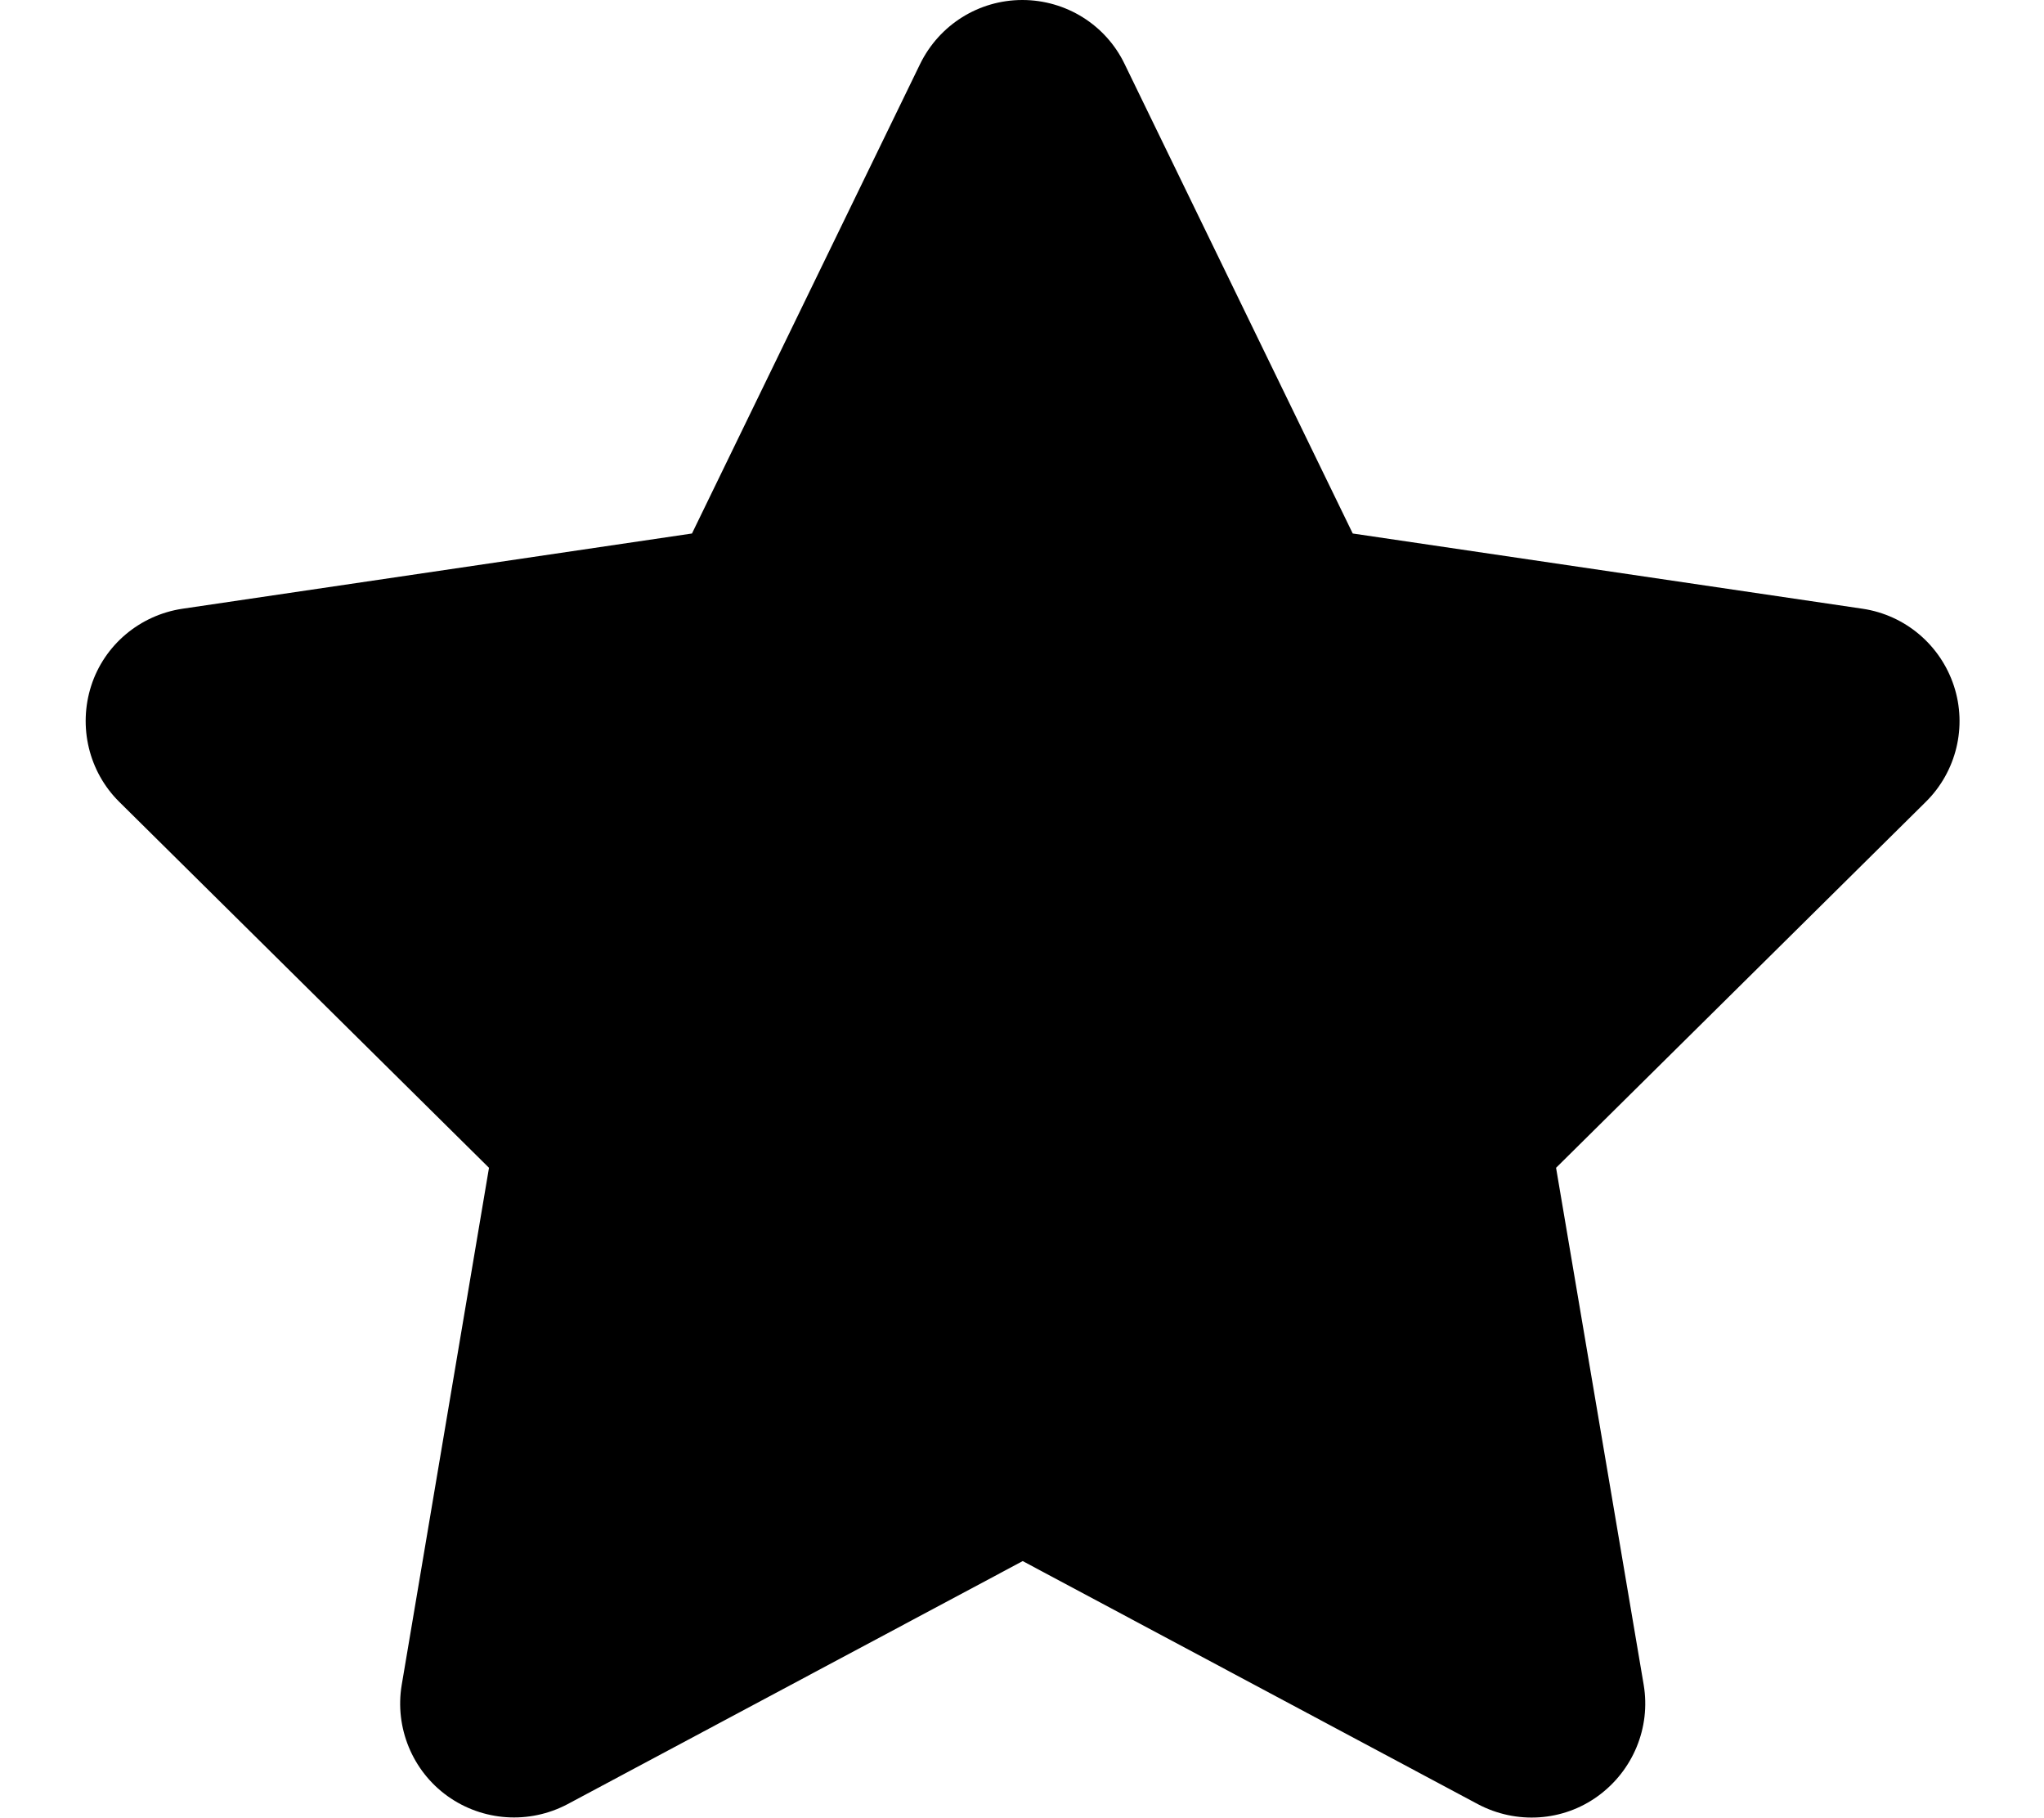
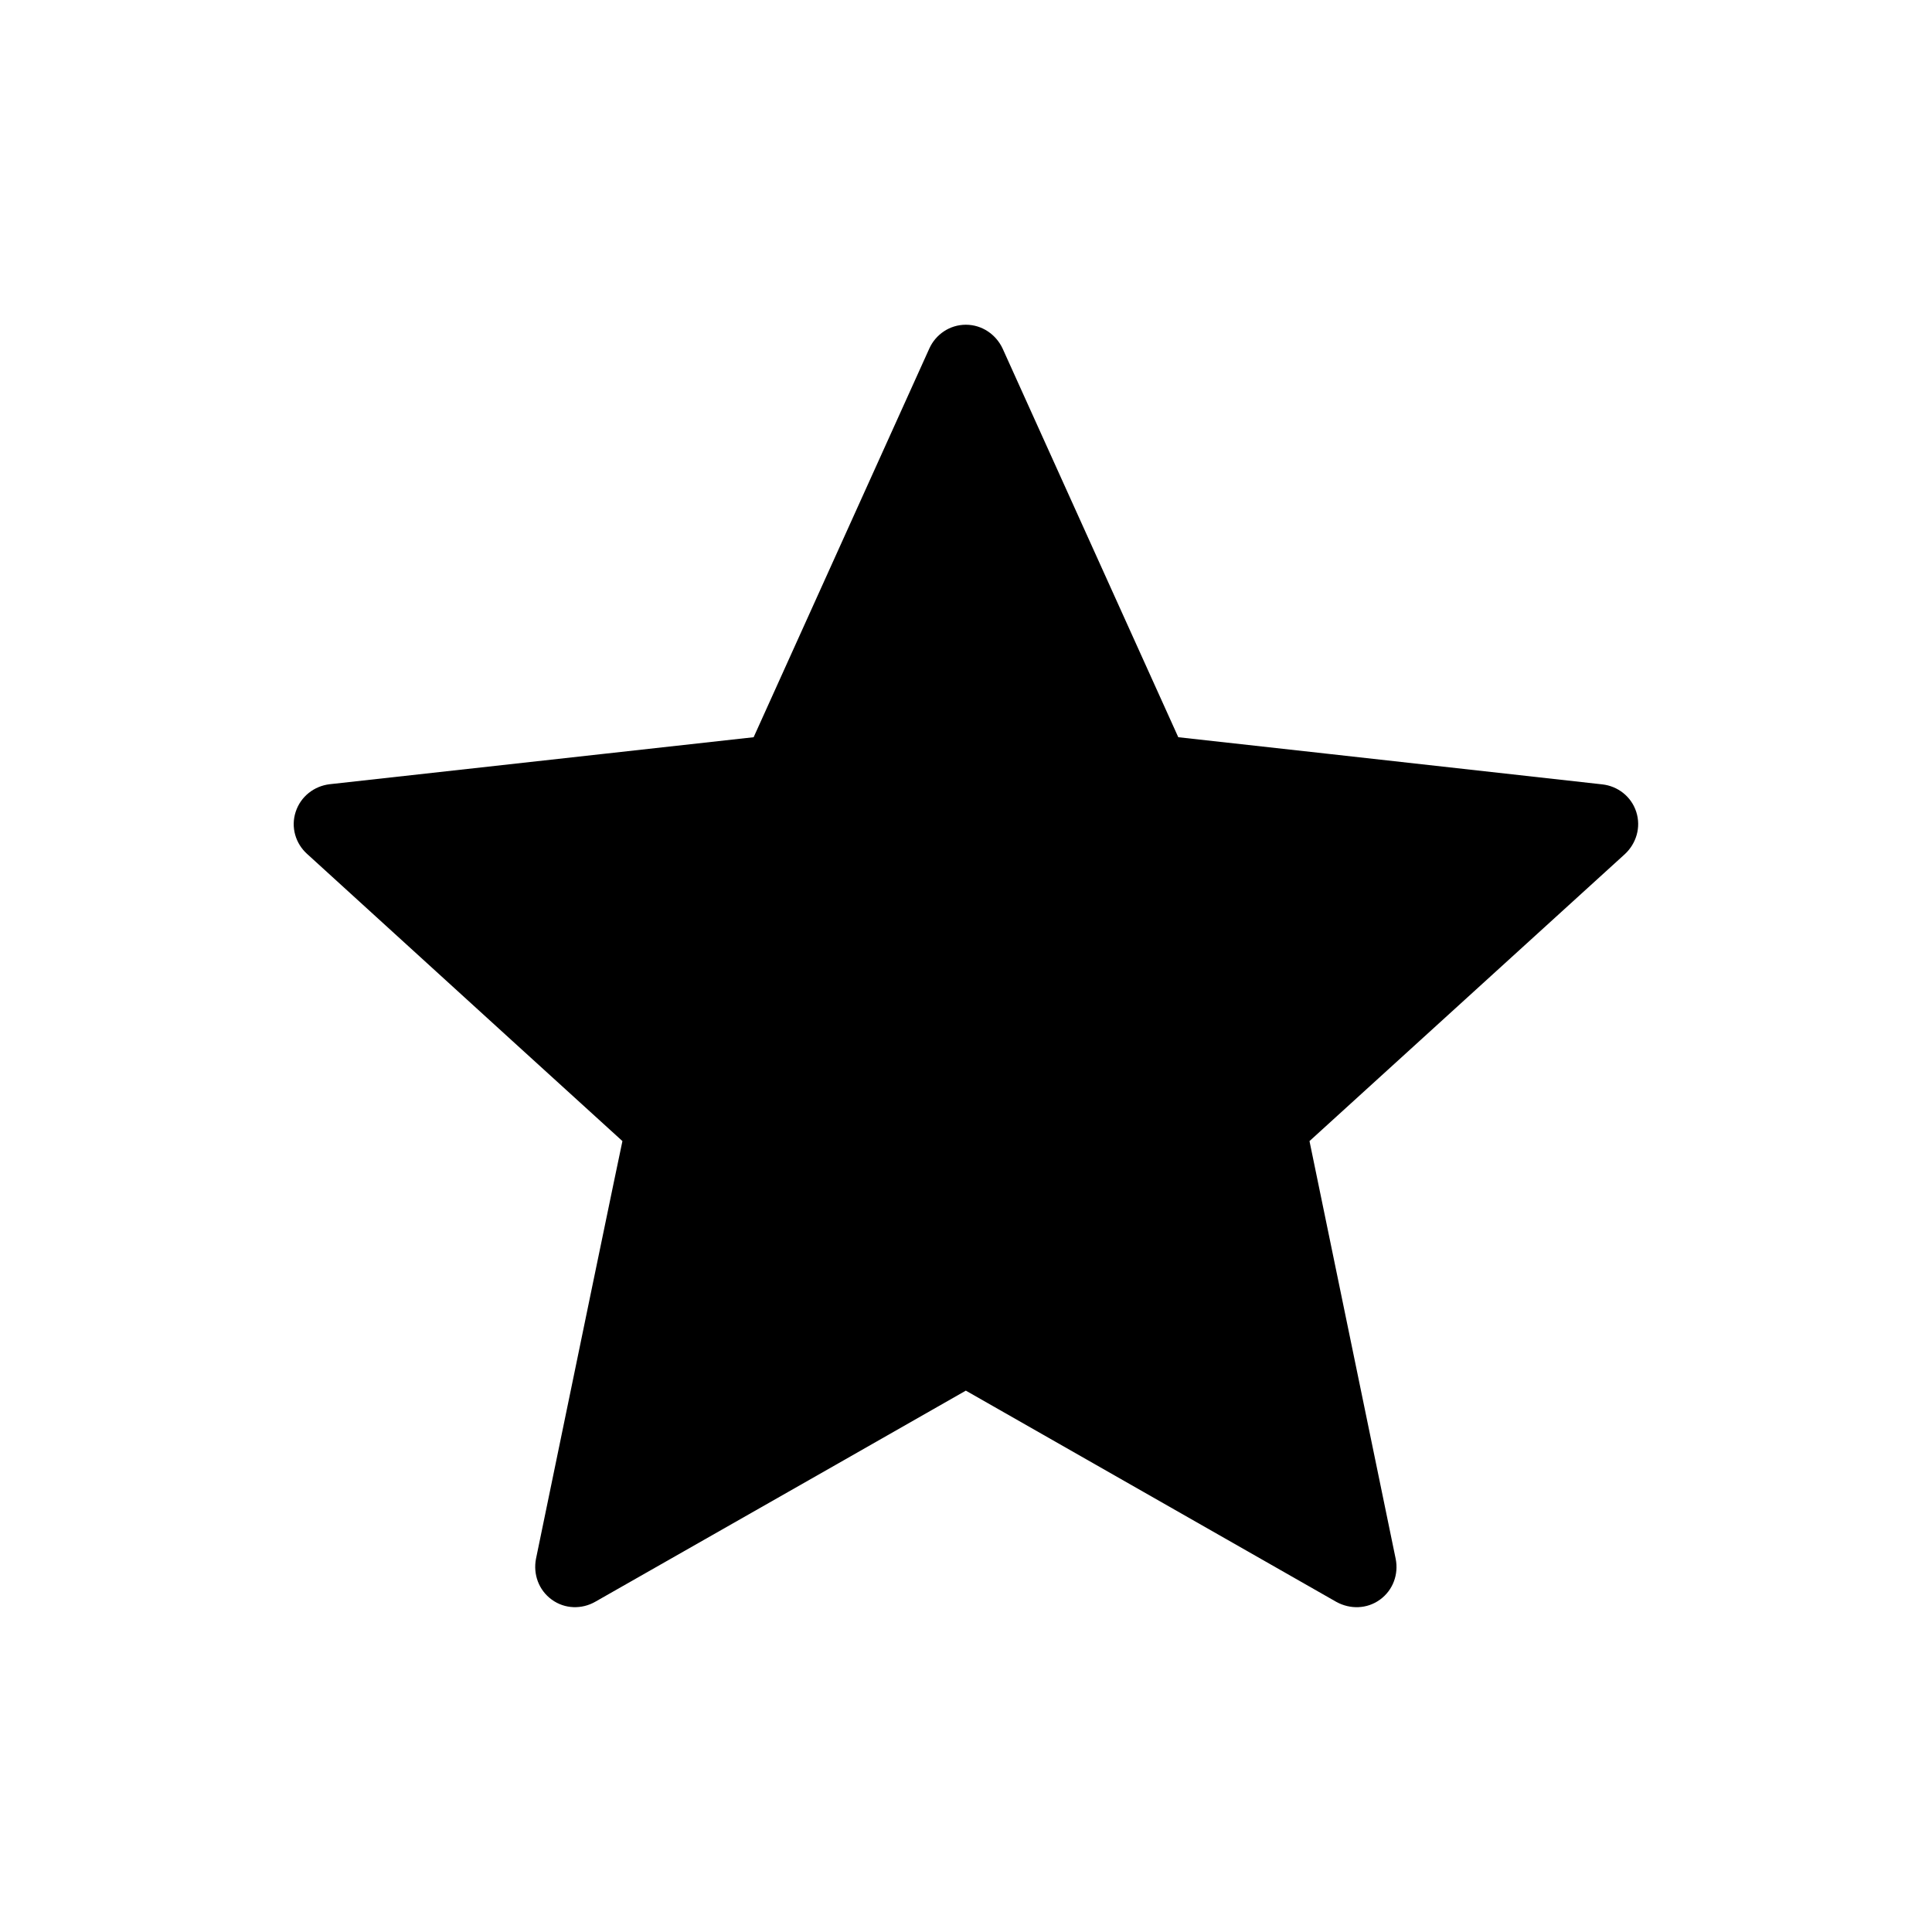
- <svg xmlns="http://www.w3.org/2000/svg" viewBox="0 0 576 512">
-   <path d="M316.9 18C311.6 7 300.4 0 288.1 0s-23.4 7-28.8 18L195 150.3 51.4 171.5c-12 1.8-22 10.2-25.7 21.7s-.7 24.2 7.9 32.7L137.8 329 113.2 474.7c-2 12 3 24.2 12.9 31.3s23 8 33.8 2.3l128.3-68.5 128.3 68.5c10.8 5.7 23.9 4.9 33.8-2.3s14.9-19.3 12.9-31.3L438.5 329 542.7 225.9c8.6-8.5 11.7-21.2 7.9-32.7s-13.7-19.9-25.7-21.7L381.2 150.3 316.9 18z" />
+ <svg xmlns="http://www.w3.org/2000/svg" baseProfile="tiny" height="24px" id="Layer_1" version="1.2" viewBox="0 0 24 24" width="24px" xml:space="preserve">
+   <g>
+     <g>
+       <path d="M9.362,9.158c0,0-3.16,0.35-5.268,0.584c-0.19,0.023-0.358,0.15-0.421,0.343s0,0.394,0.14,0.521    c1.566,1.429,3.919,3.569,3.919,3.569c-0.002,0-0.646,3.113-1.074,5.19c-0.036,0.188,0.032,0.387,0.196,0.506    c0.163,0.119,0.373,0.121,0.538,0.028c1.844-1.048,4.606-2.624,4.606-2.624s2.763,1.576,4.604,2.625    c0.168,0.092,0.378,0.09,0.541-0.029c0.164-0.119,0.232-0.318,0.195-0.505c-0.428-2.078-1.071-5.191-1.071-5.191    s2.353-2.14,3.919-3.566c0.14-0.131,0.202-0.332,0.14-0.524s-0.23-0.319-0.42-0.341c-2.108-0.236-5.269-0.586-5.269-0.586    s-1.31-2.898-2.183-4.83c-0.082-0.173-0.254-0.294-0.456-0.294s-0.375,0.122-0.453,0.294C10.671,6.26,9.362,9.158,9.362,9.158z" />
+     </g>
+   </g>
</svg>
